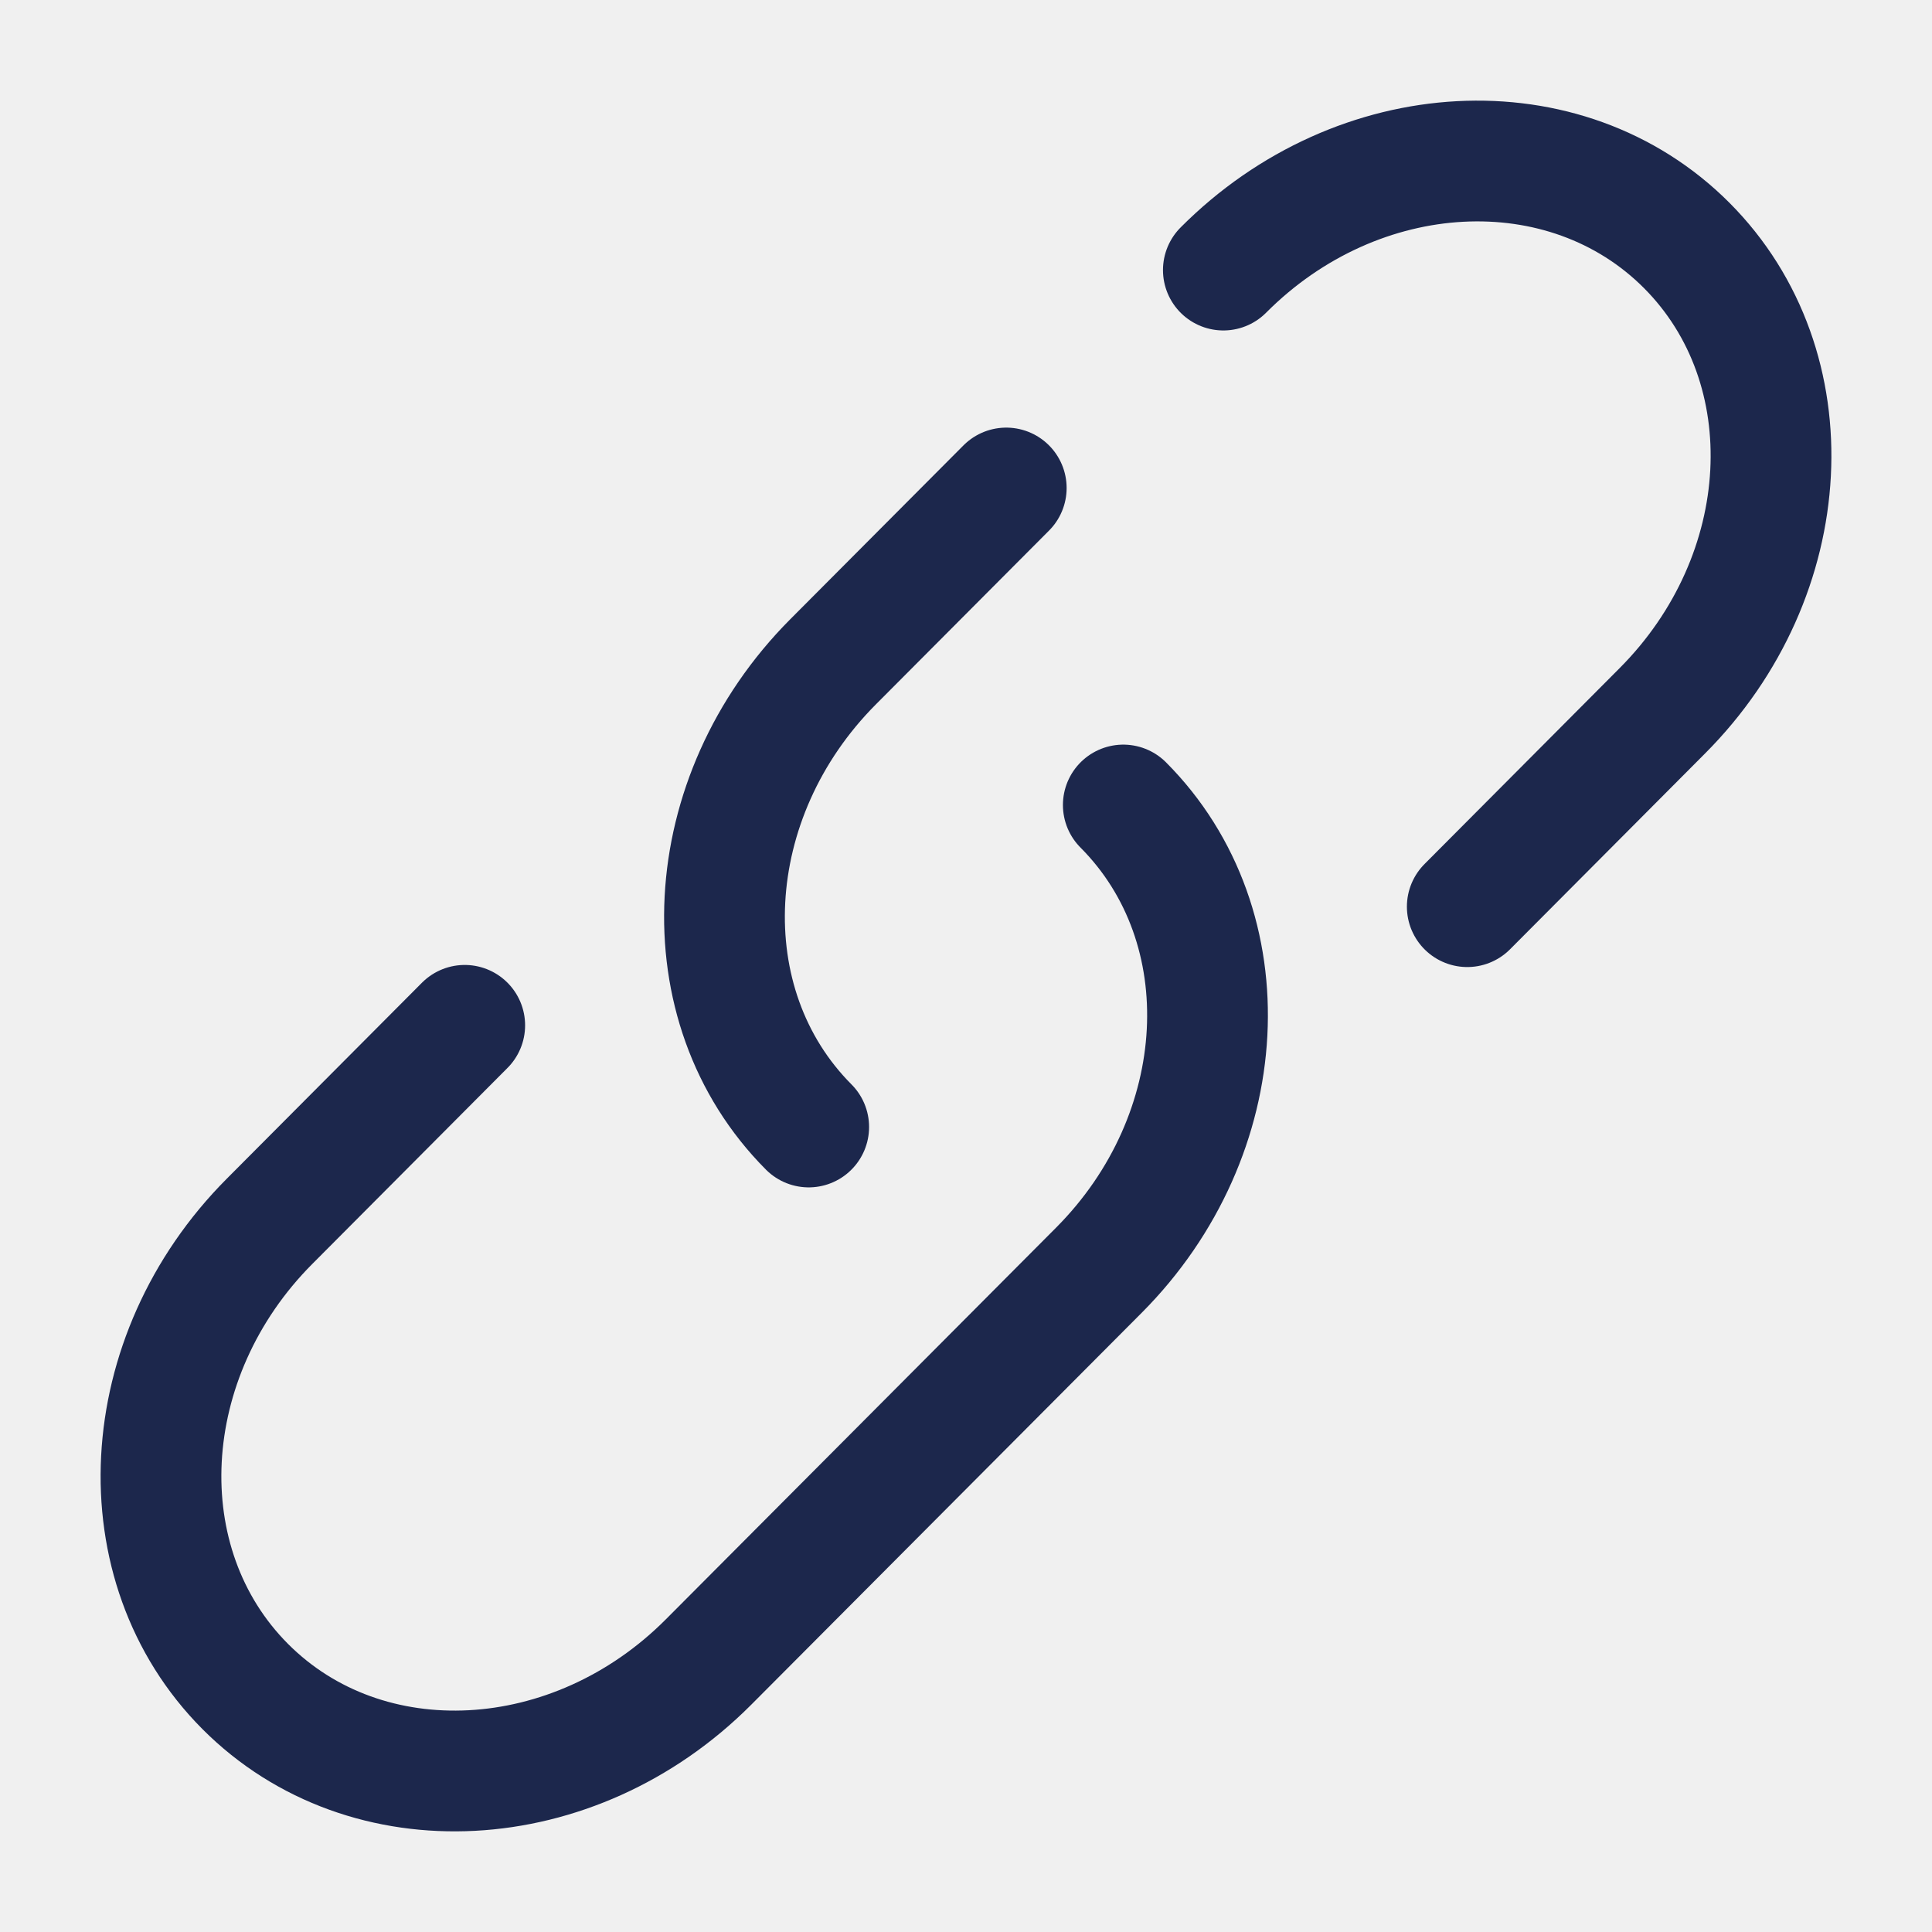
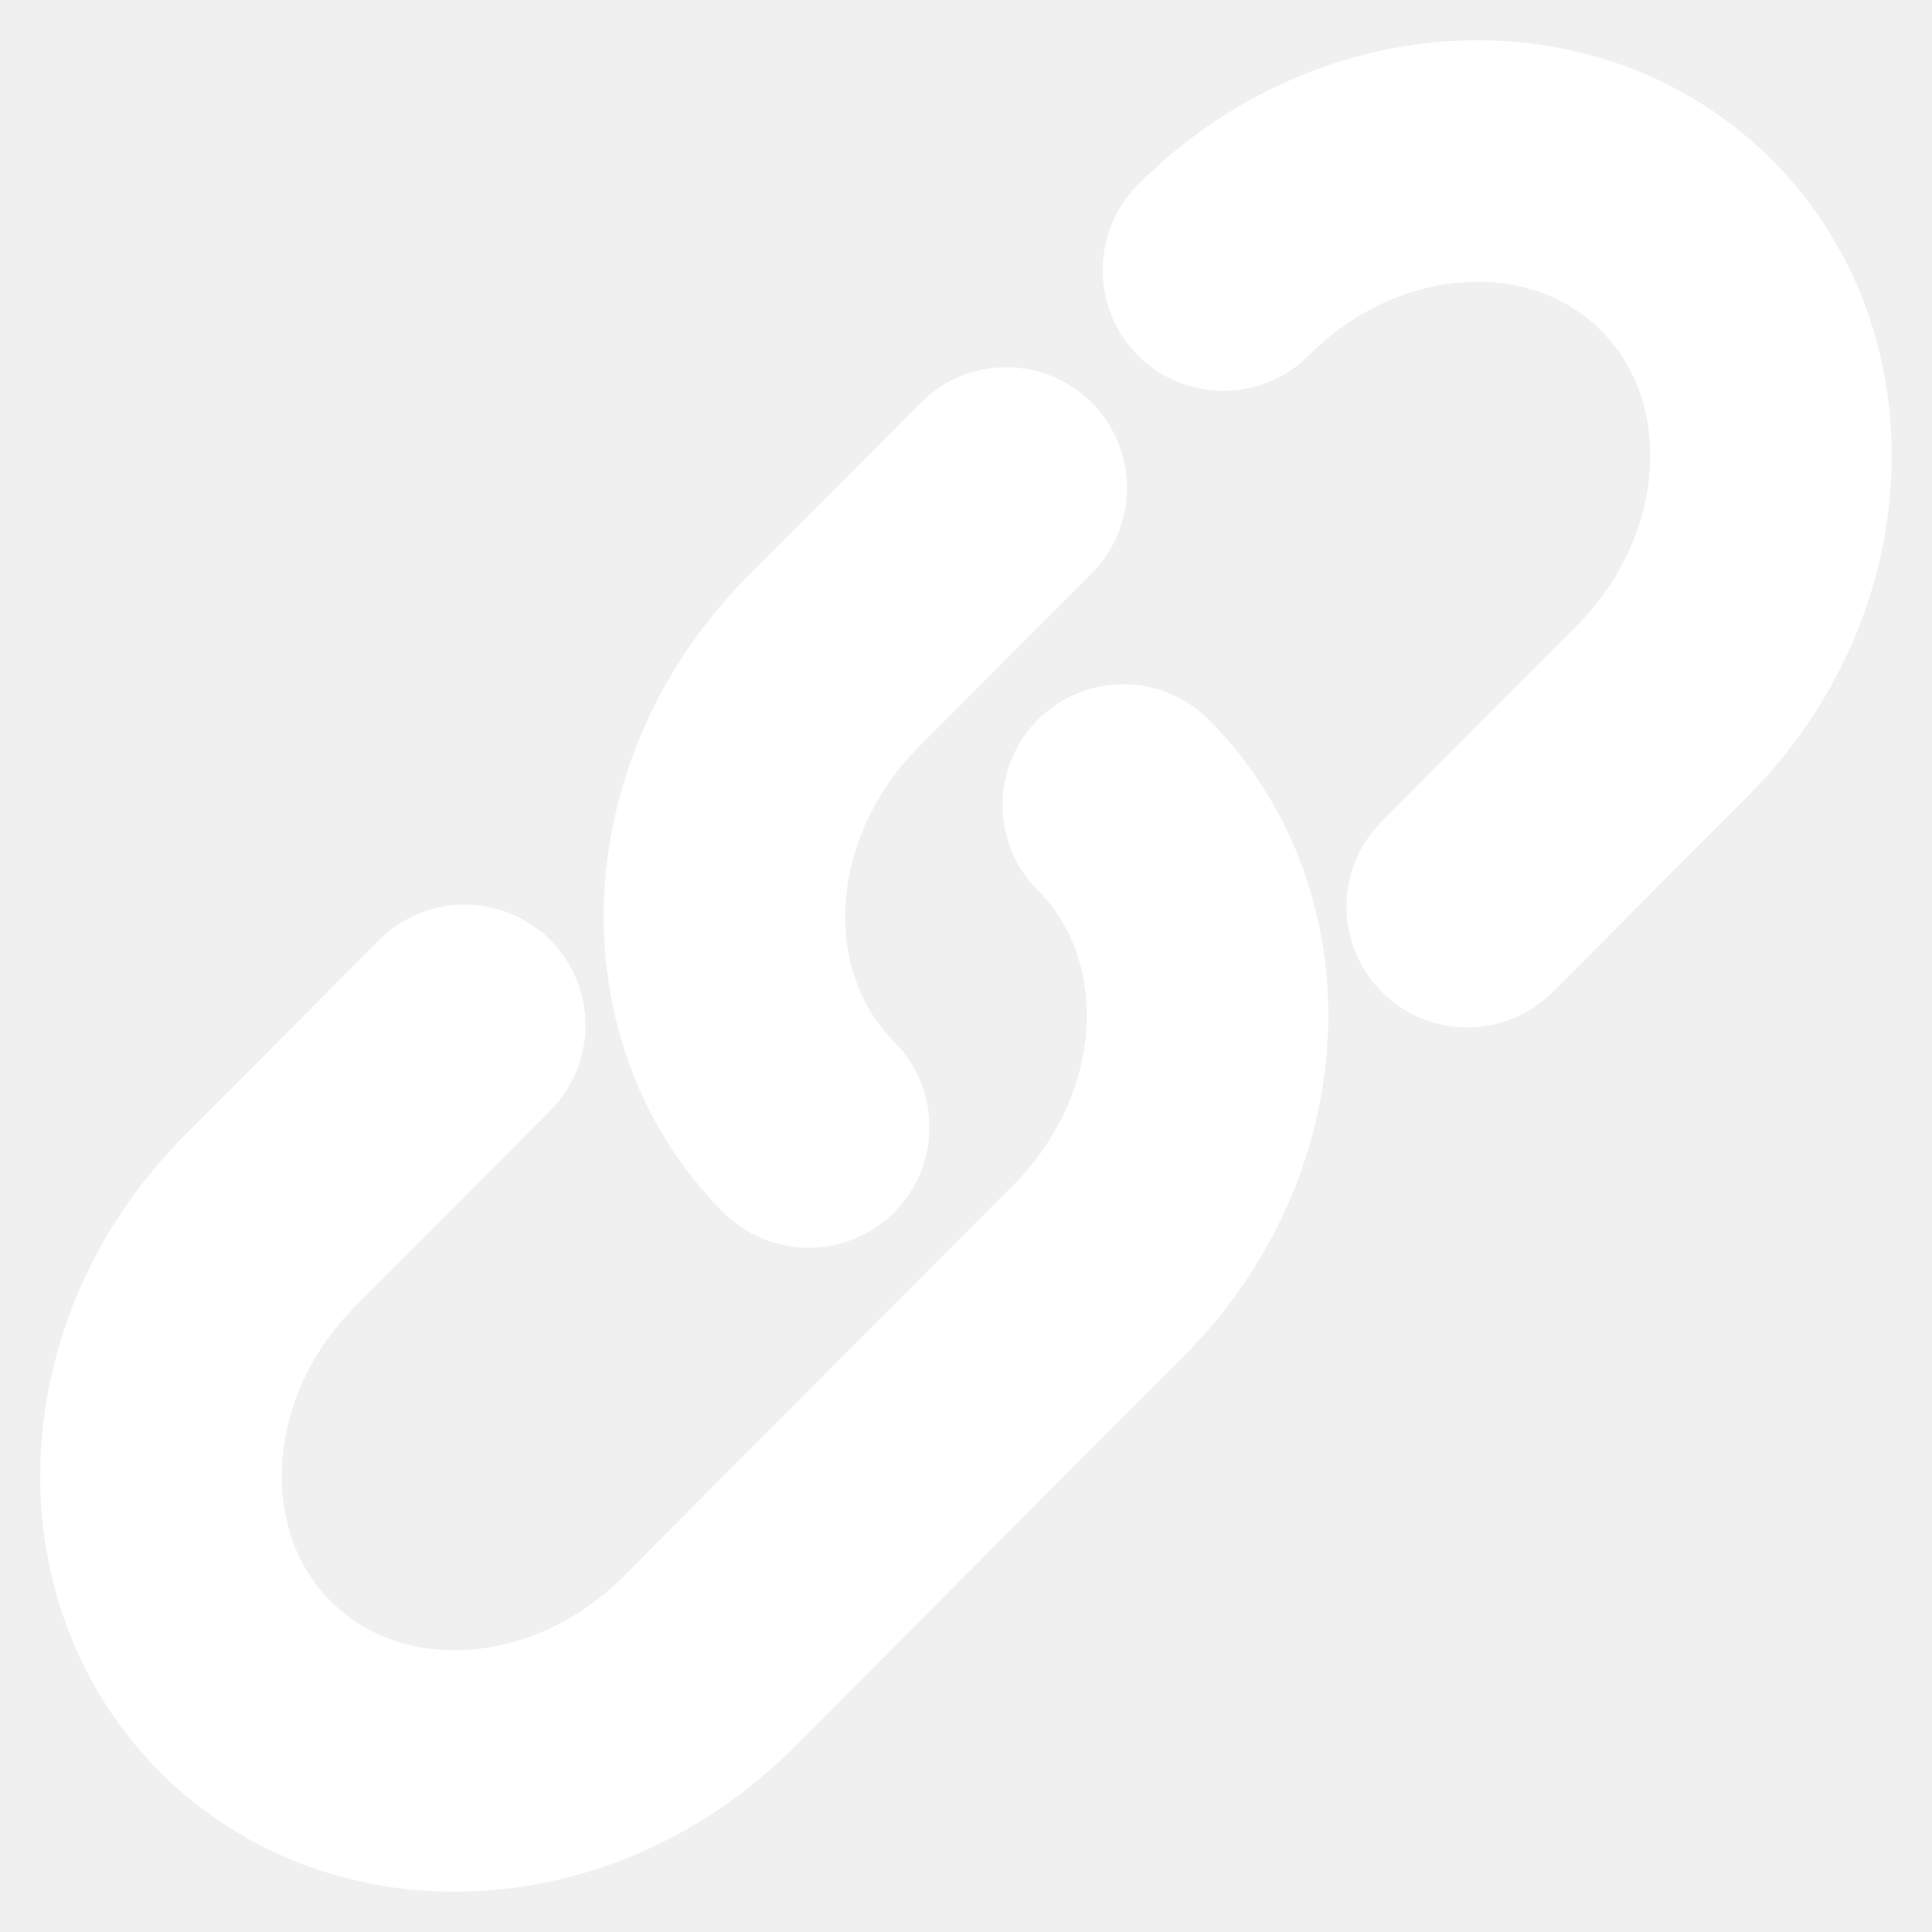
<svg xmlns="http://www.w3.org/2000/svg" width="25" height="25" viewBox="0 0 24 24" fill="none">
-   <path d="M15.197 3.355C16.87 1.675 19.448 1.539 20.954 3.05C22.46 4.562 22.324 7.15 20.651 8.829L18.227 11.263M10.046 14C8.54 12.488 8.676 9.901 10.349 8.221L12.5 6.062" stroke="#1C274C" stroke-width="1.5" stroke-linecap="round" />
-   <path d="M13.954 10C15.46 11.512 15.324 14.099 13.651 15.779L11.227 18.212L8.803 20.645C7.13 22.325 4.552 22.461 3.046 20.95C1.54 19.438 1.676 16.85 3.349 15.171L5.773 12.737" stroke="#1C274C" stroke-width="1.5" stroke-linecap="round" />
+   <path d="M15.197 3.355C16.87 1.675 19.448 1.539 20.954 3.05C22.46 4.562 22.324 7.15 20.651 8.829L18.227 11.263M10.046 14C8.54 12.488 8.676 9.901 10.349 8.221L12.5 6.062" stroke="#fff" stroke-width="3" stroke-linecap="round" />
+   <path d="M13.954 10C15.46 11.512 15.324 14.099 13.651 15.779L11.227 18.212L8.803 20.645C7.13 22.325 4.552 22.461 3.046 20.95C1.54 19.438 1.676 16.85 3.349 15.171L5.773 12.737" stroke="#fff" stroke-width="3" stroke-linecap="round" />
</svg>
